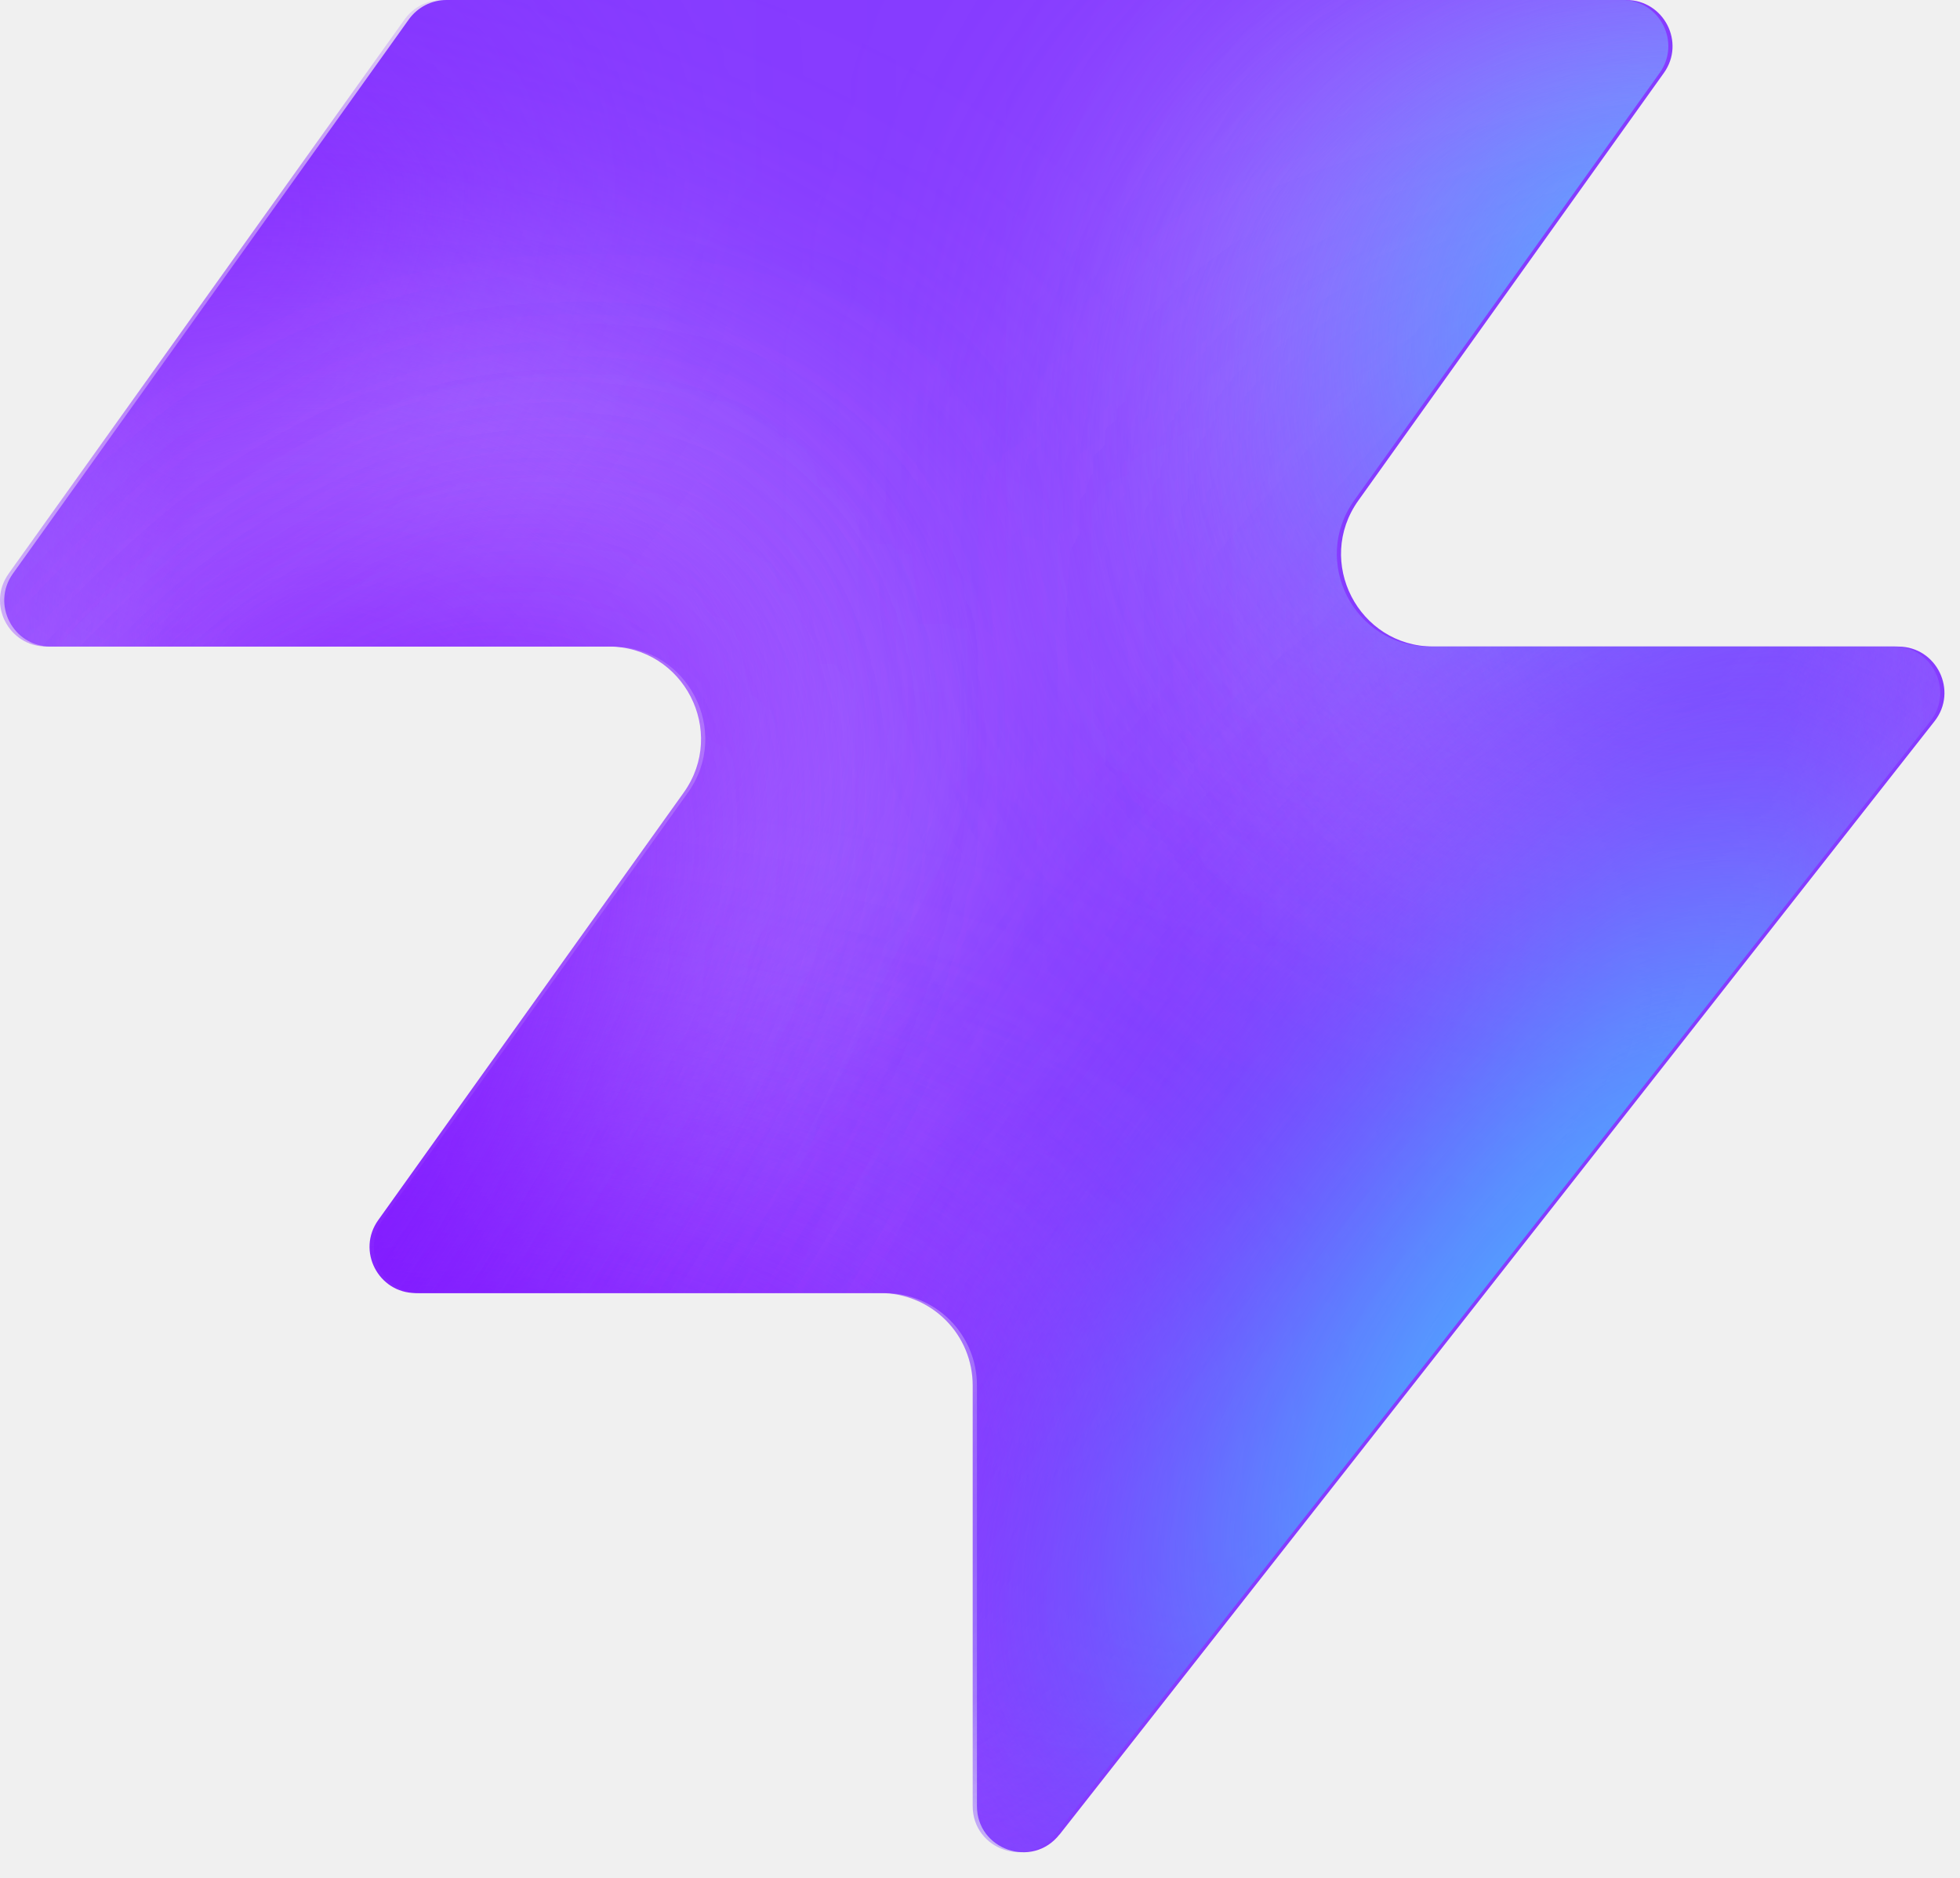
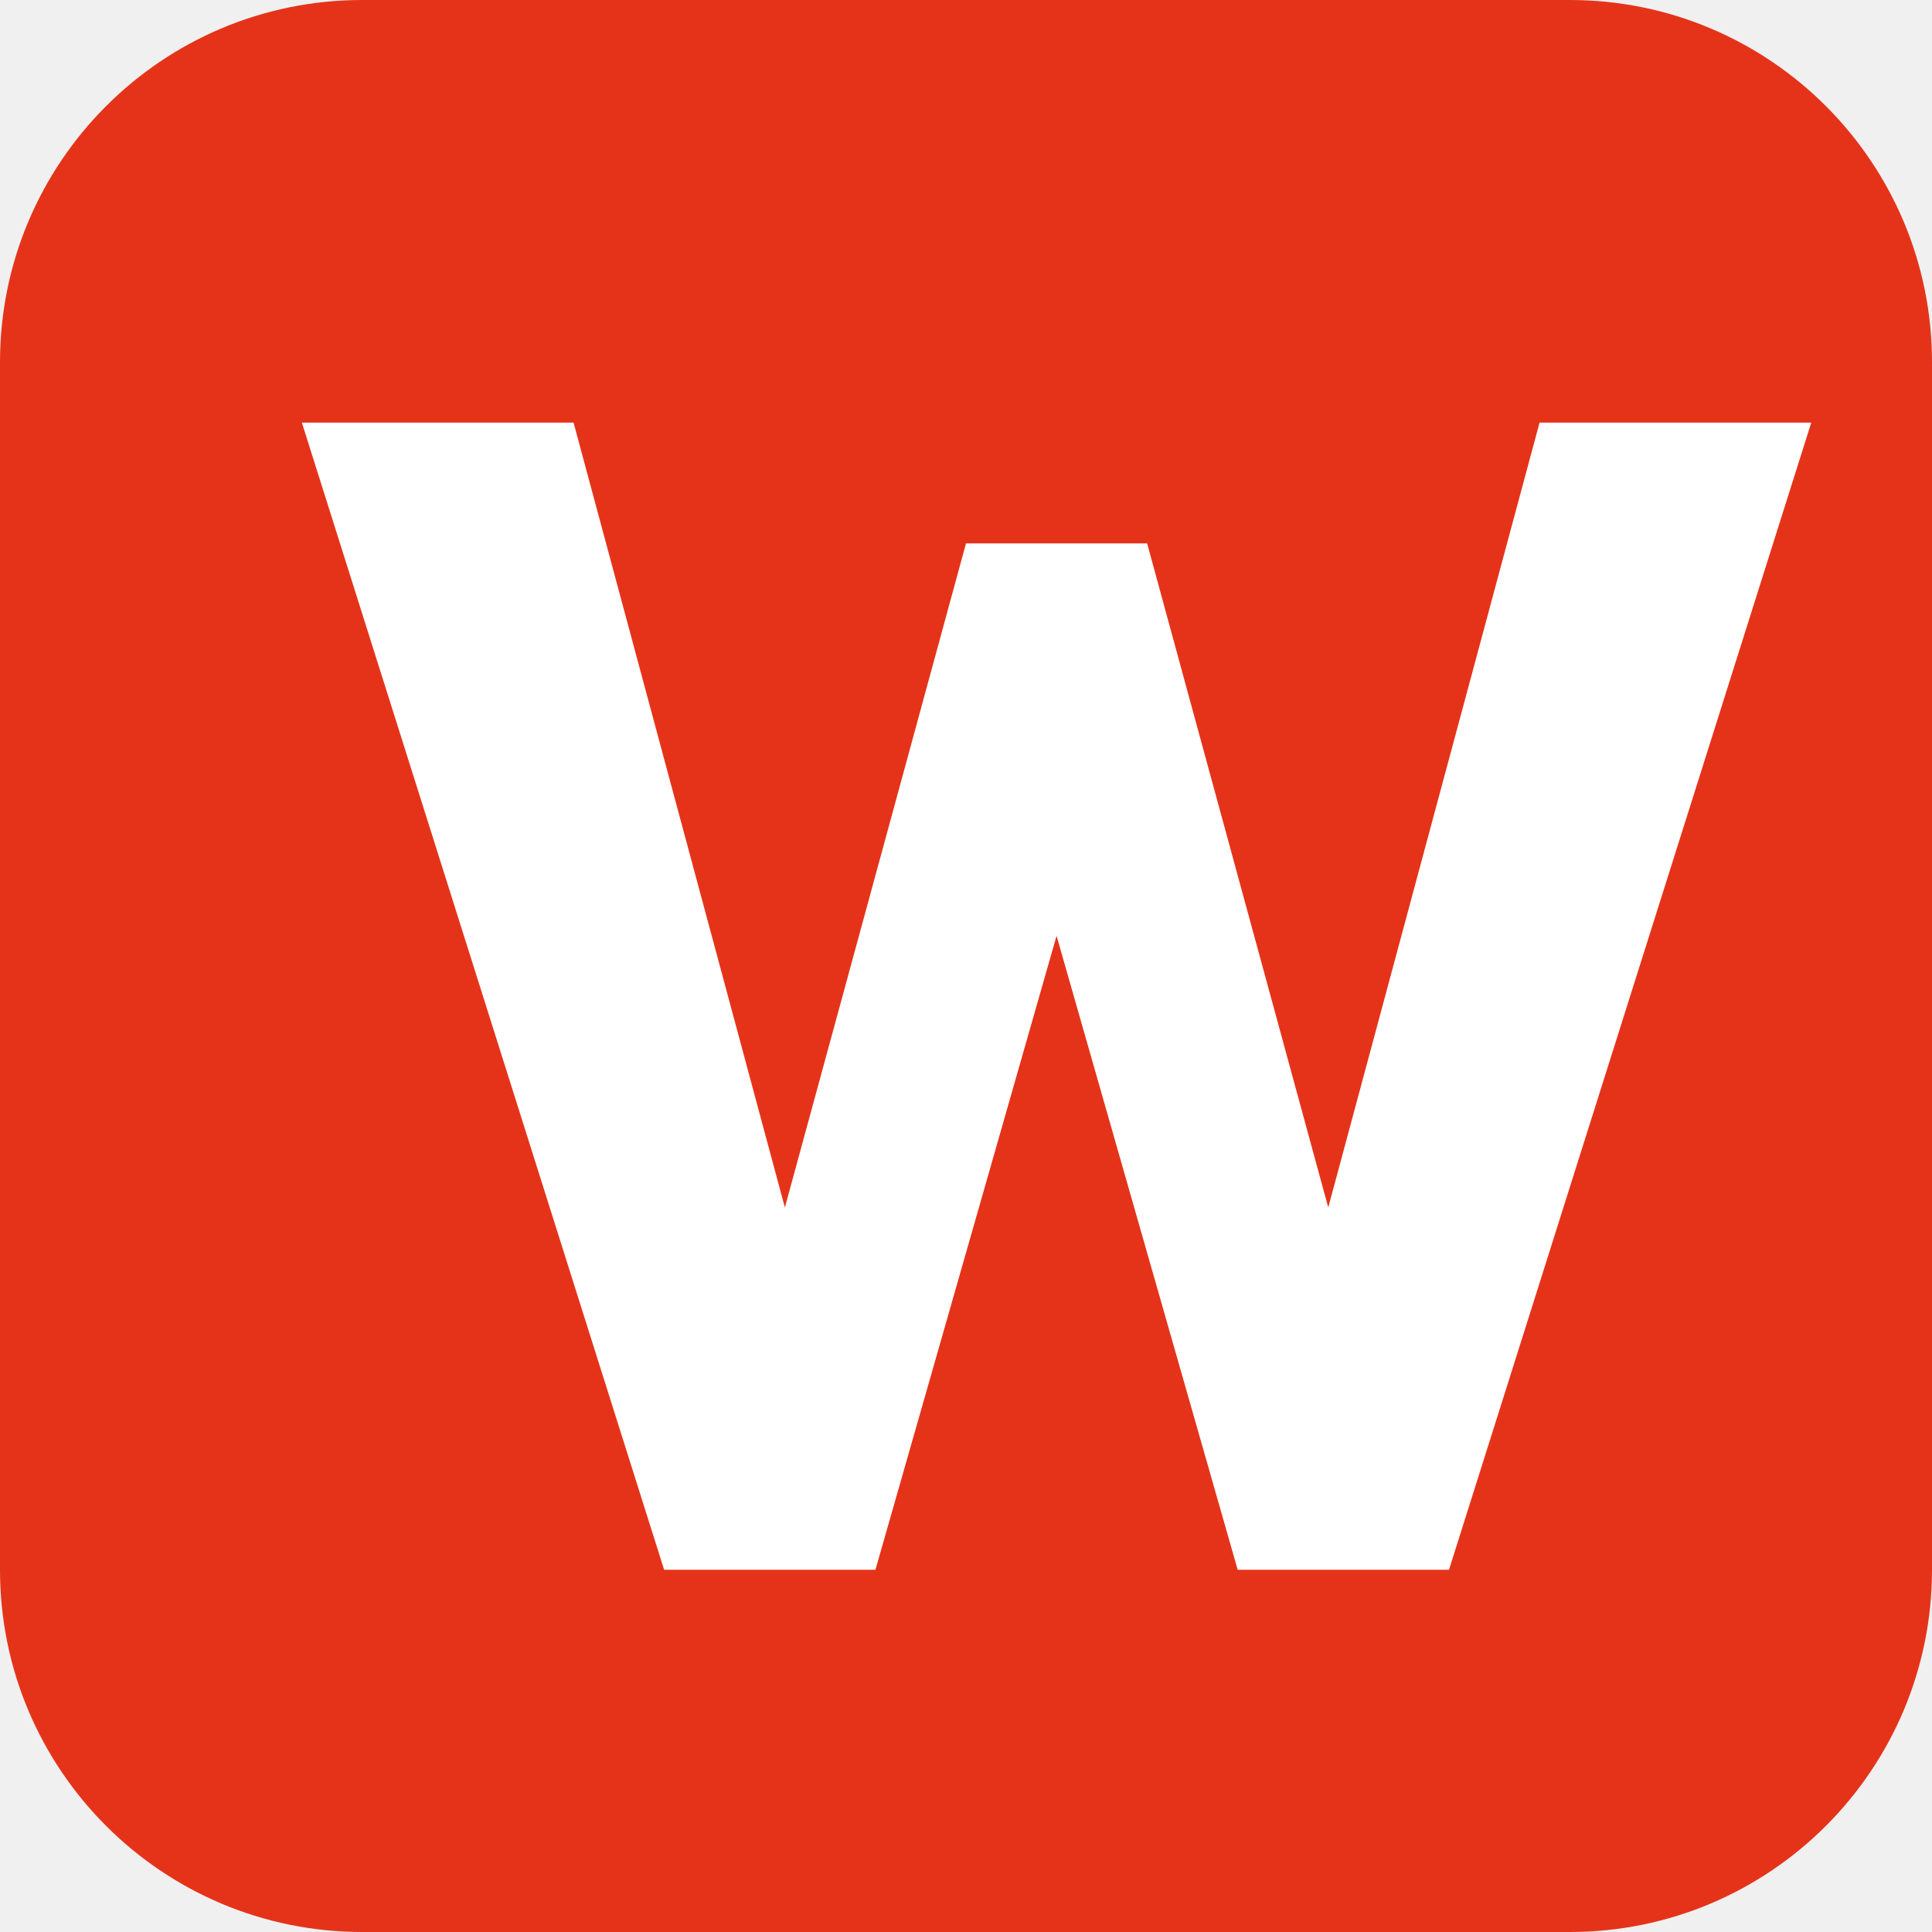
- <svg xmlns="http://www.w3.org/2000/svg" width="48" height="46" fill="none" viewBox="0 0 48 46">
-   <path fill="#863bff" d="M25.946 44.938c-.664.845-2.021.375-2.021-.698V33.937a2.26 2.26 0 0 0-2.262-2.262H10.287c-.92 0-1.456-1.04-.92-1.788l7.48-10.471c1.07-1.497 0-3.578-1.842-3.578H1.237c-.92 0-1.456-1.04-.92-1.788L10.013.474c.214-.297.556-.474.92-.474h28.894c.92 0 1.456 1.04.92 1.788l-7.48 10.471c-1.07 1.498 0 3.579 1.842 3.579h11.377c.943 0 1.473 1.088.89 1.83L25.947 44.94z" style="fill:#863bff;fill:color(display-p3 .525 .23 1);fill-opacity:1" />
-   <mask id="a" width="48" height="46" x="0" y="0" maskUnits="userSpaceOnUse" style="mask-type:alpha">
-     <path fill="#000" d="M25.842 44.938c-.664.844-2.021.375-2.021-.698V33.937a2.26 2.26 0 0 0-2.262-2.262H10.183c-.92 0-1.456-1.04-.92-1.788l7.48-10.471c1.07-1.498 0-3.579-1.842-3.579H1.133c-.92 0-1.456-1.04-.92-1.787L9.91.473c.214-.297.556-.474.92-.474h28.894c.92 0 1.456 1.04.92 1.788l-7.48 10.471c-1.07 1.498 0 3.578 1.842 3.578h11.377c.943 0 1.473 1.088.89 1.832L25.843 44.94z" style="fill:#000;fill-opacity:1" />
-   </mask>
-   <g mask="url(#a)">
-     <g filter="url(#b)">
-       <ellipse cx="5.508" cy="14.704" fill="#ede6ff" rx="5.508" ry="14.704" style="fill:#ede6ff;fill:color(display-p3 .927 .903 1);fill-opacity:1" transform="matrix(.00324 1 1 -.00324 -4.47 31.516)" />
-     </g>
-     <g filter="url(#c)">
-       <ellipse cx="10.399" cy="29.851" fill="#ede6ff" rx="10.399" ry="29.851" style="fill:#ede6ff;fill:color(display-p3 .927 .903 1);fill-opacity:1" transform="matrix(.00324 1 1 -.00324 -39.328 7.883)" />
-     </g>
-     <g filter="url(#d)">
-       <ellipse cx="5.508" cy="30.487" fill="#7e14ff" rx="5.508" ry="30.487" style="fill:#7e14ff;fill:color(display-p3 .492 .077 1);fill-opacity:1" transform="rotate(89.814 -25.913 -14.639)scale(1 -1)" />
-     </g>
-     <g filter="url(#e)">
-       <ellipse cx="5.508" cy="30.599" fill="#7e14ff" rx="5.508" ry="30.599" style="fill:#7e14ff;fill:color(display-p3 .492 .077 1);fill-opacity:1" transform="rotate(89.814 -32.644 -3.334)scale(1 -1)" />
-     </g>
-     <g filter="url(#f)">
-       <ellipse cx="5.508" cy="30.599" fill="#7e14ff" rx="5.508" ry="30.599" style="fill:#7e14ff;fill:color(display-p3 .492 .077 1);fill-opacity:1" transform="matrix(.00324 1 1 -.00324 -34.34 30.47)" />
-     </g>
-     <g filter="url(#g)">
-       <ellipse cx="14.072" cy="22.078" fill="#ede6ff" rx="14.072" ry="22.078" style="fill:#ede6ff;fill:color(display-p3 .927 .903 1);fill-opacity:1" transform="rotate(93.35 24.506 48.493)scale(-1 1)" />
-     </g>
-     <g filter="url(#h)">
-       <ellipse cx="3.47" cy="21.501" fill="#7e14ff" rx="3.47" ry="21.501" style="fill:#7e14ff;fill:color(display-p3 .492 .077 1);fill-opacity:1" transform="rotate(89.009 28.708 47.59)scale(-1 1)" />
-     </g>
-     <g filter="url(#i)">
-       <ellipse cx="3.47" cy="21.501" fill="#7e14ff" rx="3.47" ry="21.501" style="fill:#7e14ff;fill:color(display-p3 .492 .077 1);fill-opacity:1" transform="rotate(89.009 28.708 47.59)scale(-1 1)" />
-     </g>
-     <g filter="url(#j)">
-       <ellipse cx=".387" cy="8.972" fill="#7e14ff" rx="4.407" ry="29.108" style="fill:#7e14ff;fill:color(display-p3 .492 .077 1);fill-opacity:1" transform="rotate(39.51 .387 8.972)" />
-     </g>
-     <g filter="url(#k)">
-       <ellipse cx="47.523" cy="-6.092" fill="#7e14ff" rx="4.407" ry="29.108" style="fill:#7e14ff;fill:color(display-p3 .492 .077 1);fill-opacity:1" transform="rotate(37.892 47.523 -6.092)" />
-     </g>
-     <g filter="url(#l)">
-       <ellipse cx="41.412" cy="6.333" fill="#47bfff" rx="5.971" ry="9.665" style="fill:#47bfff;fill:color(display-p3 .28 .748 1);fill-opacity:1" transform="rotate(37.892 41.412 6.333)" />
-     </g>
-     <g filter="url(#m)">
-       <ellipse cx="-1.879" cy="38.332" fill="#7e14ff" rx="4.407" ry="29.108" style="fill:#7e14ff;fill:color(display-p3 .492 .077 1);fill-opacity:1" transform="rotate(37.892 -1.88 38.332)" />
-     </g>
-     <g filter="url(#n)">
-       <ellipse cx="-1.879" cy="38.332" fill="#7e14ff" rx="4.407" ry="29.108" style="fill:#7e14ff;fill:color(display-p3 .492 .077 1);fill-opacity:1" transform="rotate(37.892 -1.88 38.332)" />
-     </g>
-     <g filter="url(#o)">
-       <ellipse cx="35.651" cy="29.907" fill="#7e14ff" rx="4.407" ry="29.108" style="fill:#7e14ff;fill:color(display-p3 .492 .077 1);fill-opacity:1" transform="rotate(37.892 35.651 29.907)" />
-     </g>
-     <g filter="url(#p)">
-       <ellipse cx="38.418" cy="32.4" fill="#47bfff" rx="5.971" ry="15.297" style="fill:#47bfff;fill:color(display-p3 .28 .748 1);fill-opacity:1" transform="rotate(37.892 38.418 32.4)" />
-     </g>
-   </g>
-   <defs>
-     <filter id="b" width="60.045" height="41.654" x="-19.77" y="16.149" color-interpolation-filters="sRGB" filterUnits="userSpaceOnUse">
-       <feFlood flood-opacity="0" result="BackgroundImageFix" />
-       <feBlend in="SourceGraphic" in2="BackgroundImageFix" result="shape" />
-       <feGaussianBlur result="effect1_foregroundBlur_2002_17158" stdDeviation="7.659" />
-     </filter>
-     <filter id="c" width="90.34" height="51.437" x="-54.613" y="-7.533" color-interpolation-filters="sRGB" filterUnits="userSpaceOnUse">
-       <feFlood flood-opacity="0" result="BackgroundImageFix" />
-       <feBlend in="SourceGraphic" in2="BackgroundImageFix" result="shape" />
-       <feGaussianBlur result="effect1_foregroundBlur_2002_17158" stdDeviation="7.659" />
-     </filter>
-     <filter id="d" width="79.355" height="29.4" x="-49.64" y="2.03" color-interpolation-filters="sRGB" filterUnits="userSpaceOnUse">
-       <feFlood flood-opacity="0" result="BackgroundImageFix" />
-       <feBlend in="SourceGraphic" in2="BackgroundImageFix" result="shape" />
-       <feGaussianBlur result="effect1_foregroundBlur_2002_17158" stdDeviation="4.596" />
-     </filter>
-     <filter id="e" width="79.579" height="29.4" x="-45.045" y="20.029" color-interpolation-filters="sRGB" filterUnits="userSpaceOnUse">
-       <feFlood flood-opacity="0" result="BackgroundImageFix" />
-       <feBlend in="SourceGraphic" in2="BackgroundImageFix" result="shape" />
-       <feGaussianBlur result="effect1_foregroundBlur_2002_17158" stdDeviation="4.596" />
-     </filter>
-     <filter id="f" width="79.579" height="29.4" x="-43.513" y="21.178" color-interpolation-filters="sRGB" filterUnits="userSpaceOnUse">
-       <feFlood flood-opacity="0" result="BackgroundImageFix" />
-       <feBlend in="SourceGraphic" in2="BackgroundImageFix" result="shape" />
-       <feGaussianBlur result="effect1_foregroundBlur_2002_17158" stdDeviation="4.596" />
-     </filter>
-     <filter id="g" width="74.749" height="58.852" x="15.756" y="-17.901" color-interpolation-filters="sRGB" filterUnits="userSpaceOnUse">
-       <feFlood flood-opacity="0" result="BackgroundImageFix" />
-       <feBlend in="SourceGraphic" in2="BackgroundImageFix" result="shape" />
-       <feGaussianBlur result="effect1_foregroundBlur_2002_17158" stdDeviation="7.659" />
-     </filter>
-     <filter id="h" width="61.377" height="25.362" x="23.548" y="2.284" color-interpolation-filters="sRGB" filterUnits="userSpaceOnUse">
-       <feFlood flood-opacity="0" result="BackgroundImageFix" />
-       <feBlend in="SourceGraphic" in2="BackgroundImageFix" result="shape" />
-       <feGaussianBlur result="effect1_foregroundBlur_2002_17158" stdDeviation="4.596" />
-     </filter>
-     <filter id="i" width="61.377" height="25.362" x="23.548" y="2.284" color-interpolation-filters="sRGB" filterUnits="userSpaceOnUse">
-       <feFlood flood-opacity="0" result="BackgroundImageFix" />
-       <feBlend in="SourceGraphic" in2="BackgroundImageFix" result="shape" />
-       <feGaussianBlur result="effect1_foregroundBlur_2002_17158" stdDeviation="4.596" />
-     </filter>
-     <filter id="j" width="56.045" height="63.649" x="-27.636" y="-22.853" color-interpolation-filters="sRGB" filterUnits="userSpaceOnUse">
-       <feFlood flood-opacity="0" result="BackgroundImageFix" />
-       <feBlend in="SourceGraphic" in2="BackgroundImageFix" result="shape" />
-       <feGaussianBlur result="effect1_foregroundBlur_2002_17158" stdDeviation="4.596" />
-     </filter>
-     <filter id="k" width="54.814" height="64.646" x="20.116" y="-38.415" color-interpolation-filters="sRGB" filterUnits="userSpaceOnUse">
-       <feFlood flood-opacity="0" result="BackgroundImageFix" />
-       <feBlend in="SourceGraphic" in2="BackgroundImageFix" result="shape" />
-       <feGaussianBlur result="effect1_foregroundBlur_2002_17158" stdDeviation="4.596" />
-     </filter>
-     <filter id="l" width="33.541" height="35.313" x="24.641" y="-11.323" color-interpolation-filters="sRGB" filterUnits="userSpaceOnUse">
-       <feFlood flood-opacity="0" result="BackgroundImageFix" />
-       <feBlend in="SourceGraphic" in2="BackgroundImageFix" result="shape" />
-       <feGaussianBlur result="effect1_foregroundBlur_2002_17158" stdDeviation="4.596" />
-     </filter>
-     <filter id="m" width="54.814" height="64.646" x="-29.286" y="6.009" color-interpolation-filters="sRGB" filterUnits="userSpaceOnUse">
-       <feFlood flood-opacity="0" result="BackgroundImageFix" />
-       <feBlend in="SourceGraphic" in2="BackgroundImageFix" result="shape" />
-       <feGaussianBlur result="effect1_foregroundBlur_2002_17158" stdDeviation="4.596" />
-     </filter>
-     <filter id="n" width="54.814" height="64.646" x="-29.286" y="6.009" color-interpolation-filters="sRGB" filterUnits="userSpaceOnUse">
-       <feFlood flood-opacity="0" result="BackgroundImageFix" />
-       <feBlend in="SourceGraphic" in2="BackgroundImageFix" result="shape" />
-       <feGaussianBlur result="effect1_foregroundBlur_2002_17158" stdDeviation="4.596" />
-     </filter>
-     <filter id="o" width="54.814" height="64.646" x="8.244" y="-2.416" color-interpolation-filters="sRGB" filterUnits="userSpaceOnUse">
-       <feFlood flood-opacity="0" result="BackgroundImageFix" />
-       <feBlend in="SourceGraphic" in2="BackgroundImageFix" result="shape" />
-       <feGaussianBlur result="effect1_foregroundBlur_2002_17158" stdDeviation="4.596" />
-     </filter>
-     <filter id="p" width="39.409" height="43.623" x="18.713" y="10.588" color-interpolation-filters="sRGB" filterUnits="userSpaceOnUse">
-       <feFlood flood-opacity="0" result="BackgroundImageFix" />
-       <feBlend in="SourceGraphic" in2="BackgroundImageFix" result="shape" />
-       <feGaussianBlur result="effect1_foregroundBlur_2002_17158" stdDeviation="4.596" />
-     </filter>
-   </defs>
+ <svg xmlns="http://www.w3.org/2000/svg" viewBox="0 0 64 64">
+   <rect width="64" height="64" rx="12" fill="#e5331a" />
+   <path fill="#fff" d="M10 14h9l7 26 6-22h6l6 22 7-26h9L48 52h-7l-6-21-6 21h-7z" />
</svg>
